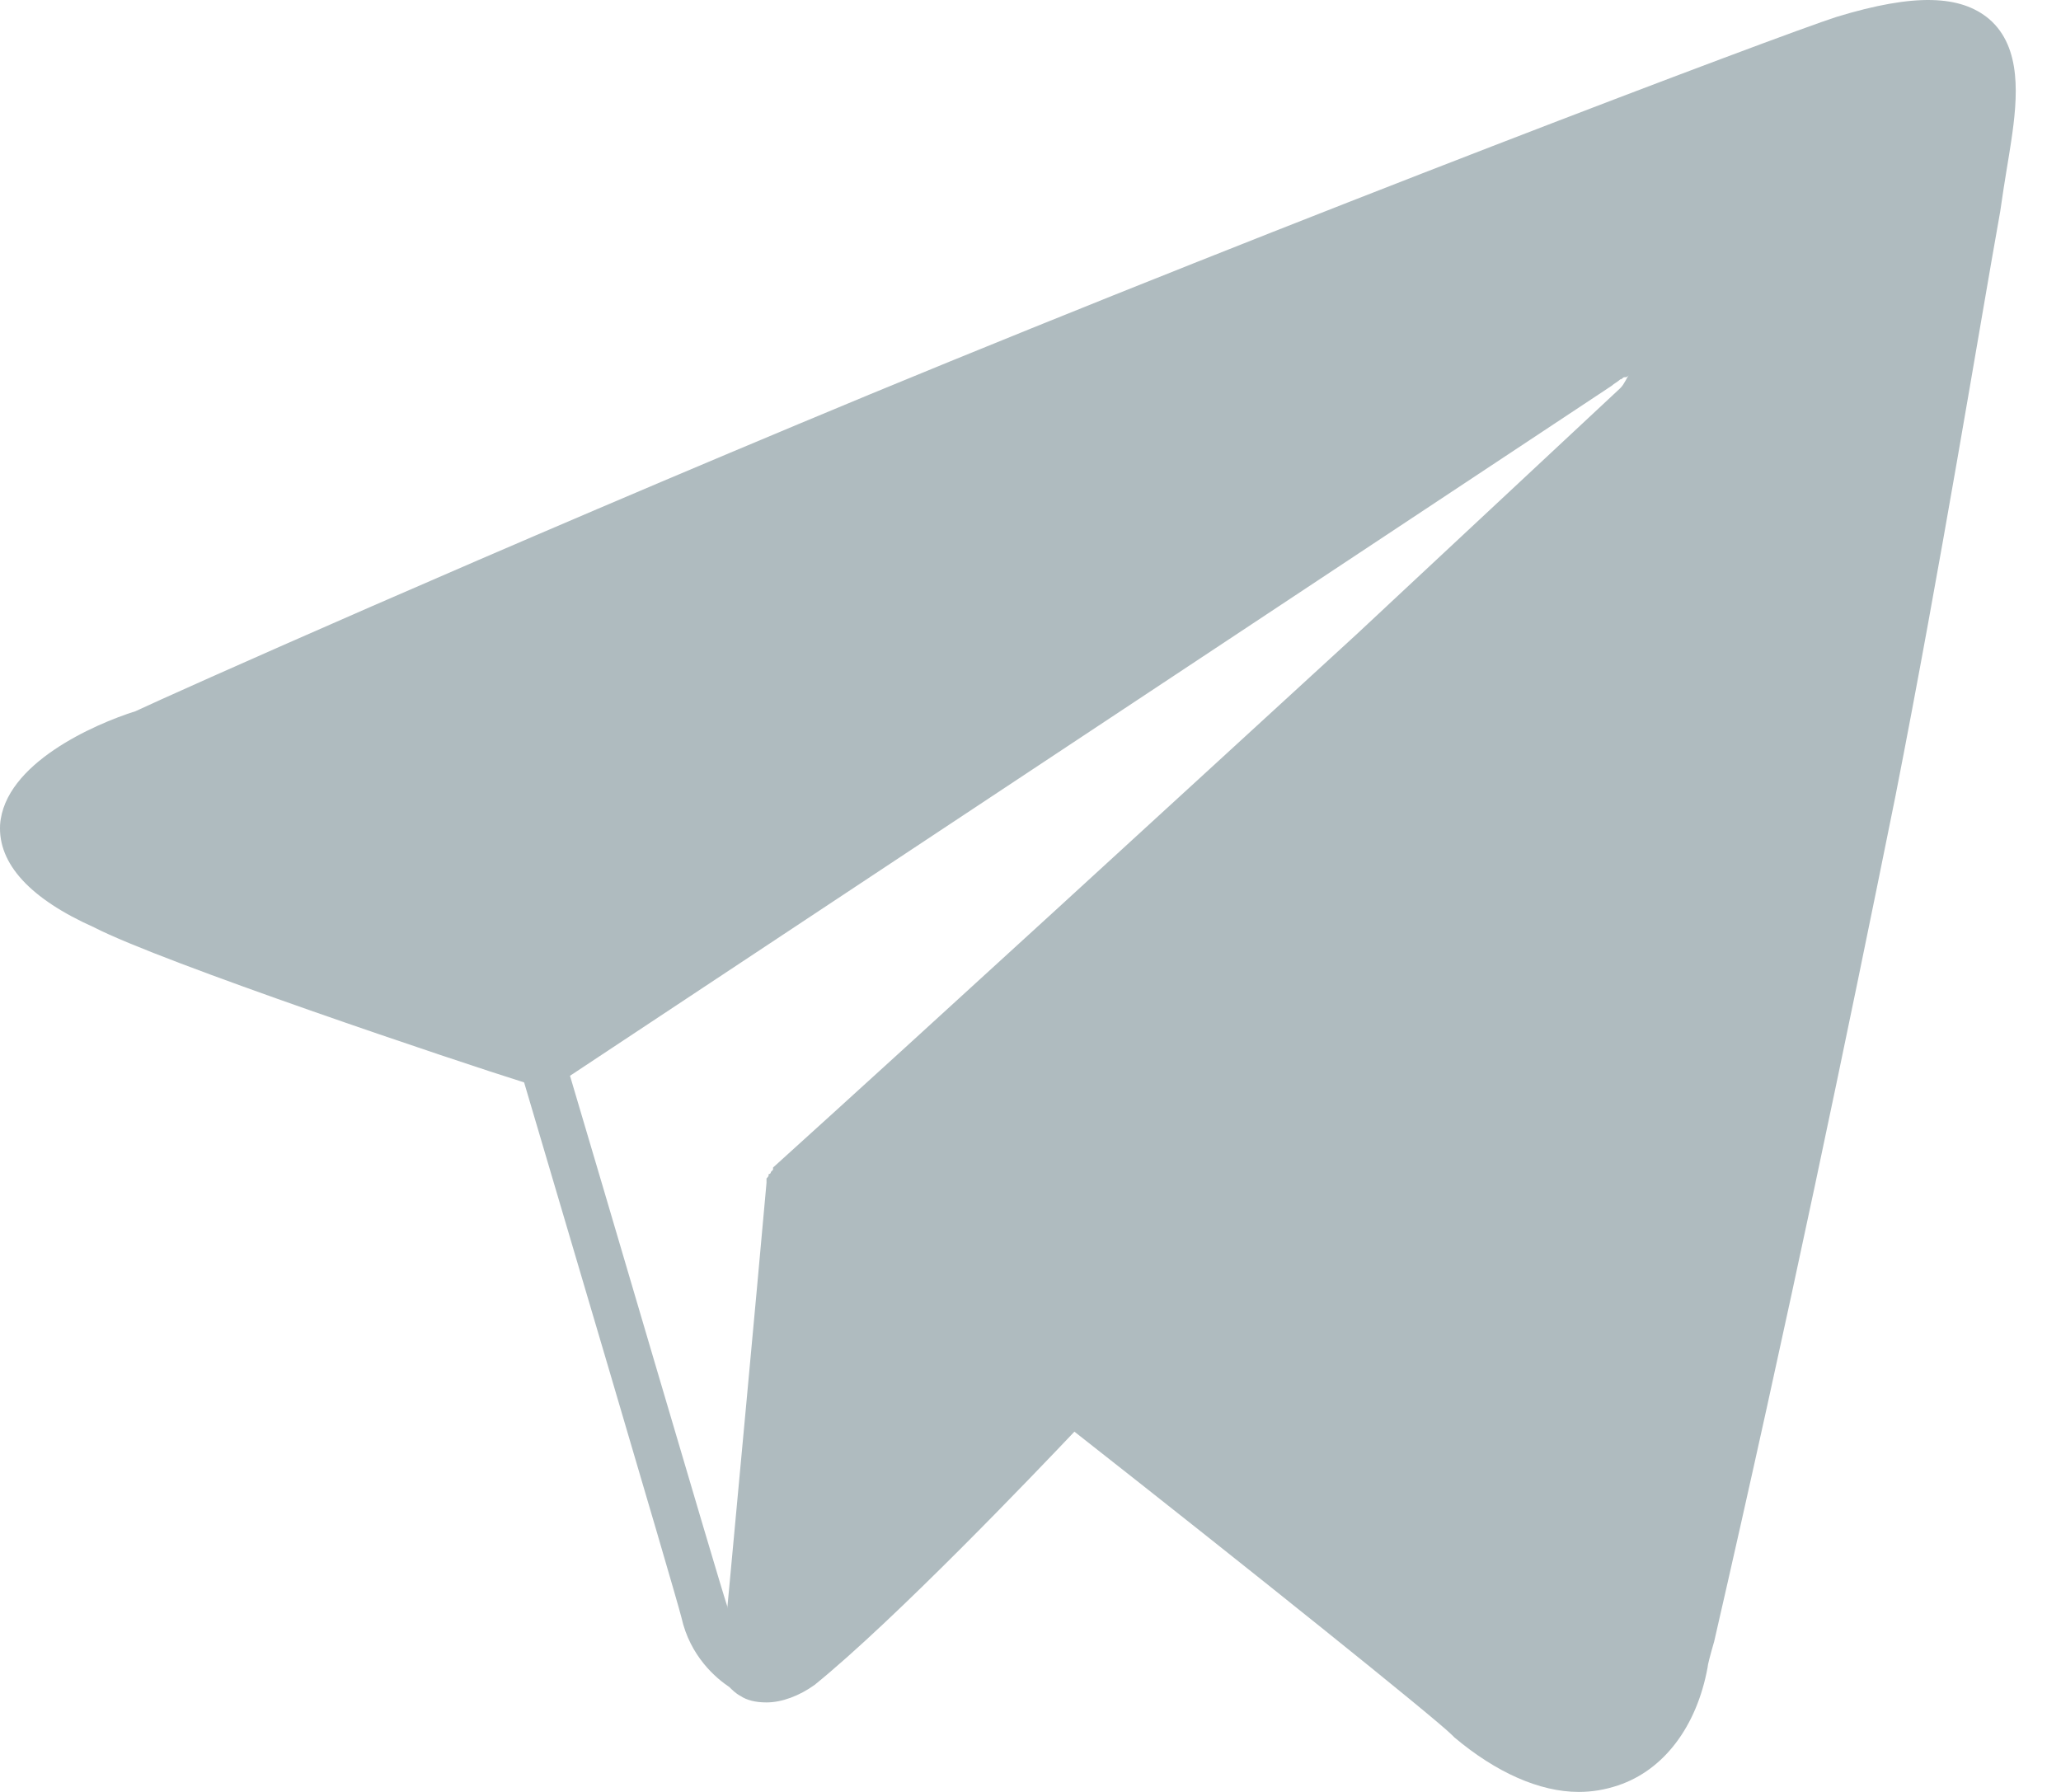
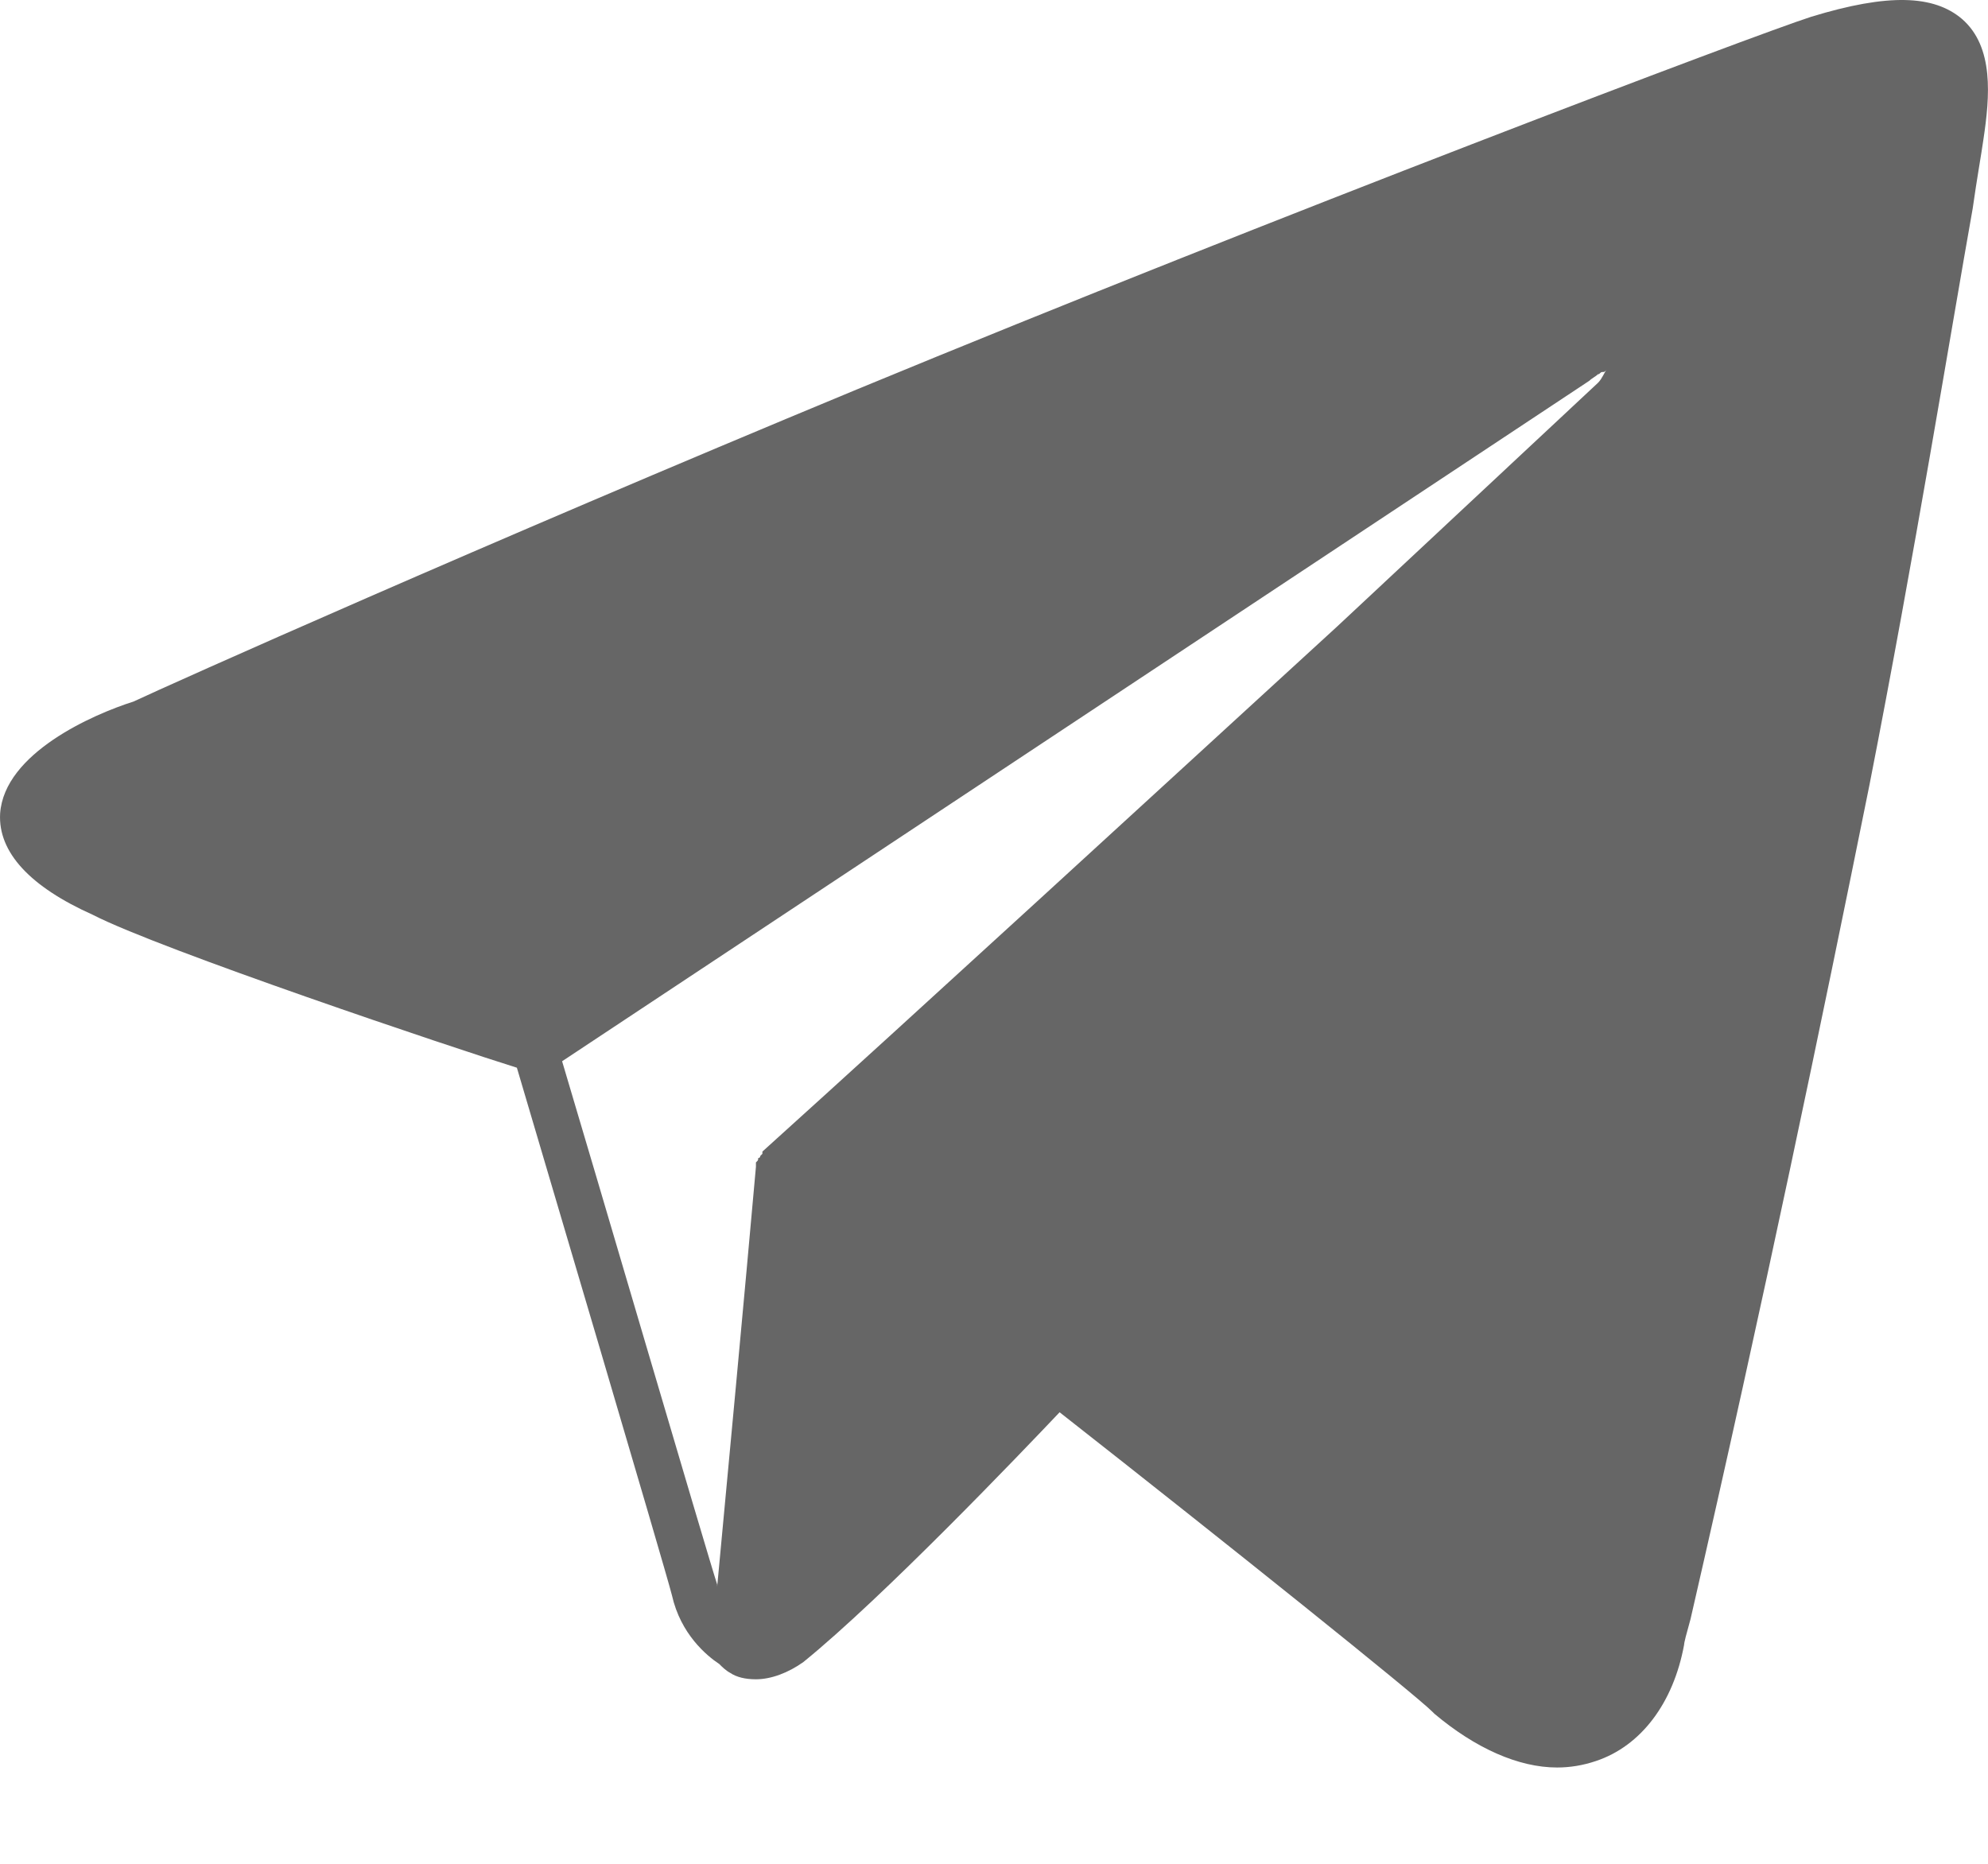
- <svg xmlns="http://www.w3.org/2000/svg" width="23px" height="20px" viewBox="0 0 23 20" version="1.1">
-   <defs />
-   <g id="home" stroke="none" stroke-width="1" fill="none" fill-rule="evenodd" transform="translate(-771, -5107)">
-     <g id="footer" transform="translate(0, 4854)" fill="#AFBBBF" fill-rule="nonzero">
-       <g id="items" transform="translate(572, 251)">
-         <path d="M221.2,2.214 C220.883,1.946 220.371,1.921 219.494,2.189 C219.494,2.189 219.494,2.189 219.494,2.189 C218.885,2.384 213.475,4.431 208.699,6.405 C204.411,8.184 200.926,9.743 200.512,9.938 C200.049,10.084 199.05,10.523 199.001,11.205 C198.977,11.644 199.342,12.034 200.049,12.35 C200.804,12.74 204.143,13.861 204.849,14.081 C205.093,14.909 206.531,19.758 206.604,20.051 C206.701,20.489 206.994,20.733 207.14,20.83 C207.164,20.855 207.213,20.903 207.262,20.928 C207.335,20.977 207.432,21.001 207.554,21.001 C207.725,21.001 207.92,20.928 208.09,20.806 C208.992,20.075 210.551,18.442 210.99,17.979 C212.915,19.49 215.011,21.172 215.205,21.366 C215.205,21.366 215.23,21.391 215.23,21.391 C215.693,21.781 216.18,22 216.619,22 C216.765,22 216.911,21.976 217.057,21.927 C217.569,21.756 217.935,21.269 218.056,20.611 C218.056,20.587 218.081,20.489 218.13,20.319 C218.958,16.712 219.616,13.544 220.152,10.888 C220.664,8.281 221.078,5.723 221.322,4.358 C221.37,4.017 221.419,3.749 221.444,3.578 C221.517,3.091 221.565,2.53 221.2,2.214 Z M205.361,14.007 L216.984,6.307 C217.009,6.283 217.057,6.259 217.082,6.234 C217.082,6.234 217.082,6.234 217.082,6.234 C217.106,6.234 217.106,6.21 217.131,6.21 C217.155,6.21 217.155,6.21 217.179,6.186 C217.155,6.21 217.131,6.283 217.082,6.332 L214.133,9.085 C212.086,10.962 209.406,13.423 207.627,15.031 C207.627,15.031 207.627,15.031 207.627,15.055 C207.627,15.055 207.603,15.08 207.603,15.08 C207.603,15.08 207.603,15.104 207.578,15.104 C207.578,15.128 207.578,15.128 207.554,15.153 C207.554,15.153 207.554,15.177 207.554,15.177 C207.554,15.177 207.554,15.177 207.554,15.201 C207.432,16.566 207.213,18.905 207.116,19.953 C207.116,19.953 207.116,19.953 207.116,19.929 C207.018,19.636 205.653,14.982 205.361,14.007 Z" id="telegram" />
+ <svg xmlns="http://www.w3.org/2000/svg" width="16" height="15" viewBox="0 0 16 15" version="1.1">
+   <g id="Canvas" fill="none">
+     <g id="telegram">
+       <g id="home">
+         <g id="footer">
+           <g id="items">
+             <g id="telegram_2">
+               <path d="M 15.79 0.152C 15.565 -0.039 15.201 -0.056 14.577 0.135C 14.144 0.273 10.296 1.729 6.899 3.133C 3.848 4.398 1.37 5.507 1.075 5.646C 0.746 5.75 0.035 6.062 0.001 6.547C -0.017 6.859 0.243 7.137 0.746 7.362C 1.283 7.639 3.658 8.437 4.16 8.593C 4.334 9.182 5.356 12.631 5.408 12.839C 5.478 13.151 5.686 13.324 5.79 13.393C 5.807 13.411 5.842 13.445 5.876 13.463C 5.928 13.498 5.998 13.515 6.084 13.515C 6.206 13.515 6.344 13.463 6.466 13.376C 7.107 12.856 8.216 11.695 8.528 11.366C 9.897 12.44 11.388 13.636 11.527 13.775L 11.544 13.792C 11.873 14.069 12.22 14.225 12.532 14.225C 12.636 14.225 12.74 14.208 12.844 14.173C 13.208 14.052 13.468 13.705 13.554 13.238C 13.554 13.22 13.572 13.151 13.606 13.03C 14.196 10.464 14.664 8.211 15.045 6.322C 15.409 4.468 15.704 2.648 15.877 1.677C 15.911 1.435 15.946 1.244 15.963 1.123C 16.015 0.776 16.05 0.377 15.79 0.152ZM 4.524 8.541L 12.792 3.064C 12.809 3.046 12.844 3.029 12.861 3.012C 12.878 3.012 12.878 2.994 12.896 2.994C 12.913 2.994 12.913 2.994 12.93 2.977C 12.913 2.994 12.896 3.046 12.861 3.081L 10.764 5.04C 9.308 6.374 7.402 8.125 6.136 9.268C 6.136 9.268 6.136 9.268 6.136 9.286L 6.119 9.303C 6.119 9.303 6.119 9.32 6.102 9.32C 6.102 9.338 6.102 9.338 6.084 9.355L 6.084 9.372C 6.084 9.372 6.084 9.372 6.084 9.39C 5.998 10.36 5.842 12.024 5.772 12.77C 5.772 12.77 5.772 12.77 5.772 12.752C 5.703 12.544 4.732 9.234 4.524 8.541Z" fill="#666666" />
+             </g>
+           </g>
+         </g>
      </g>
    </g>
  </g>
</svg>
